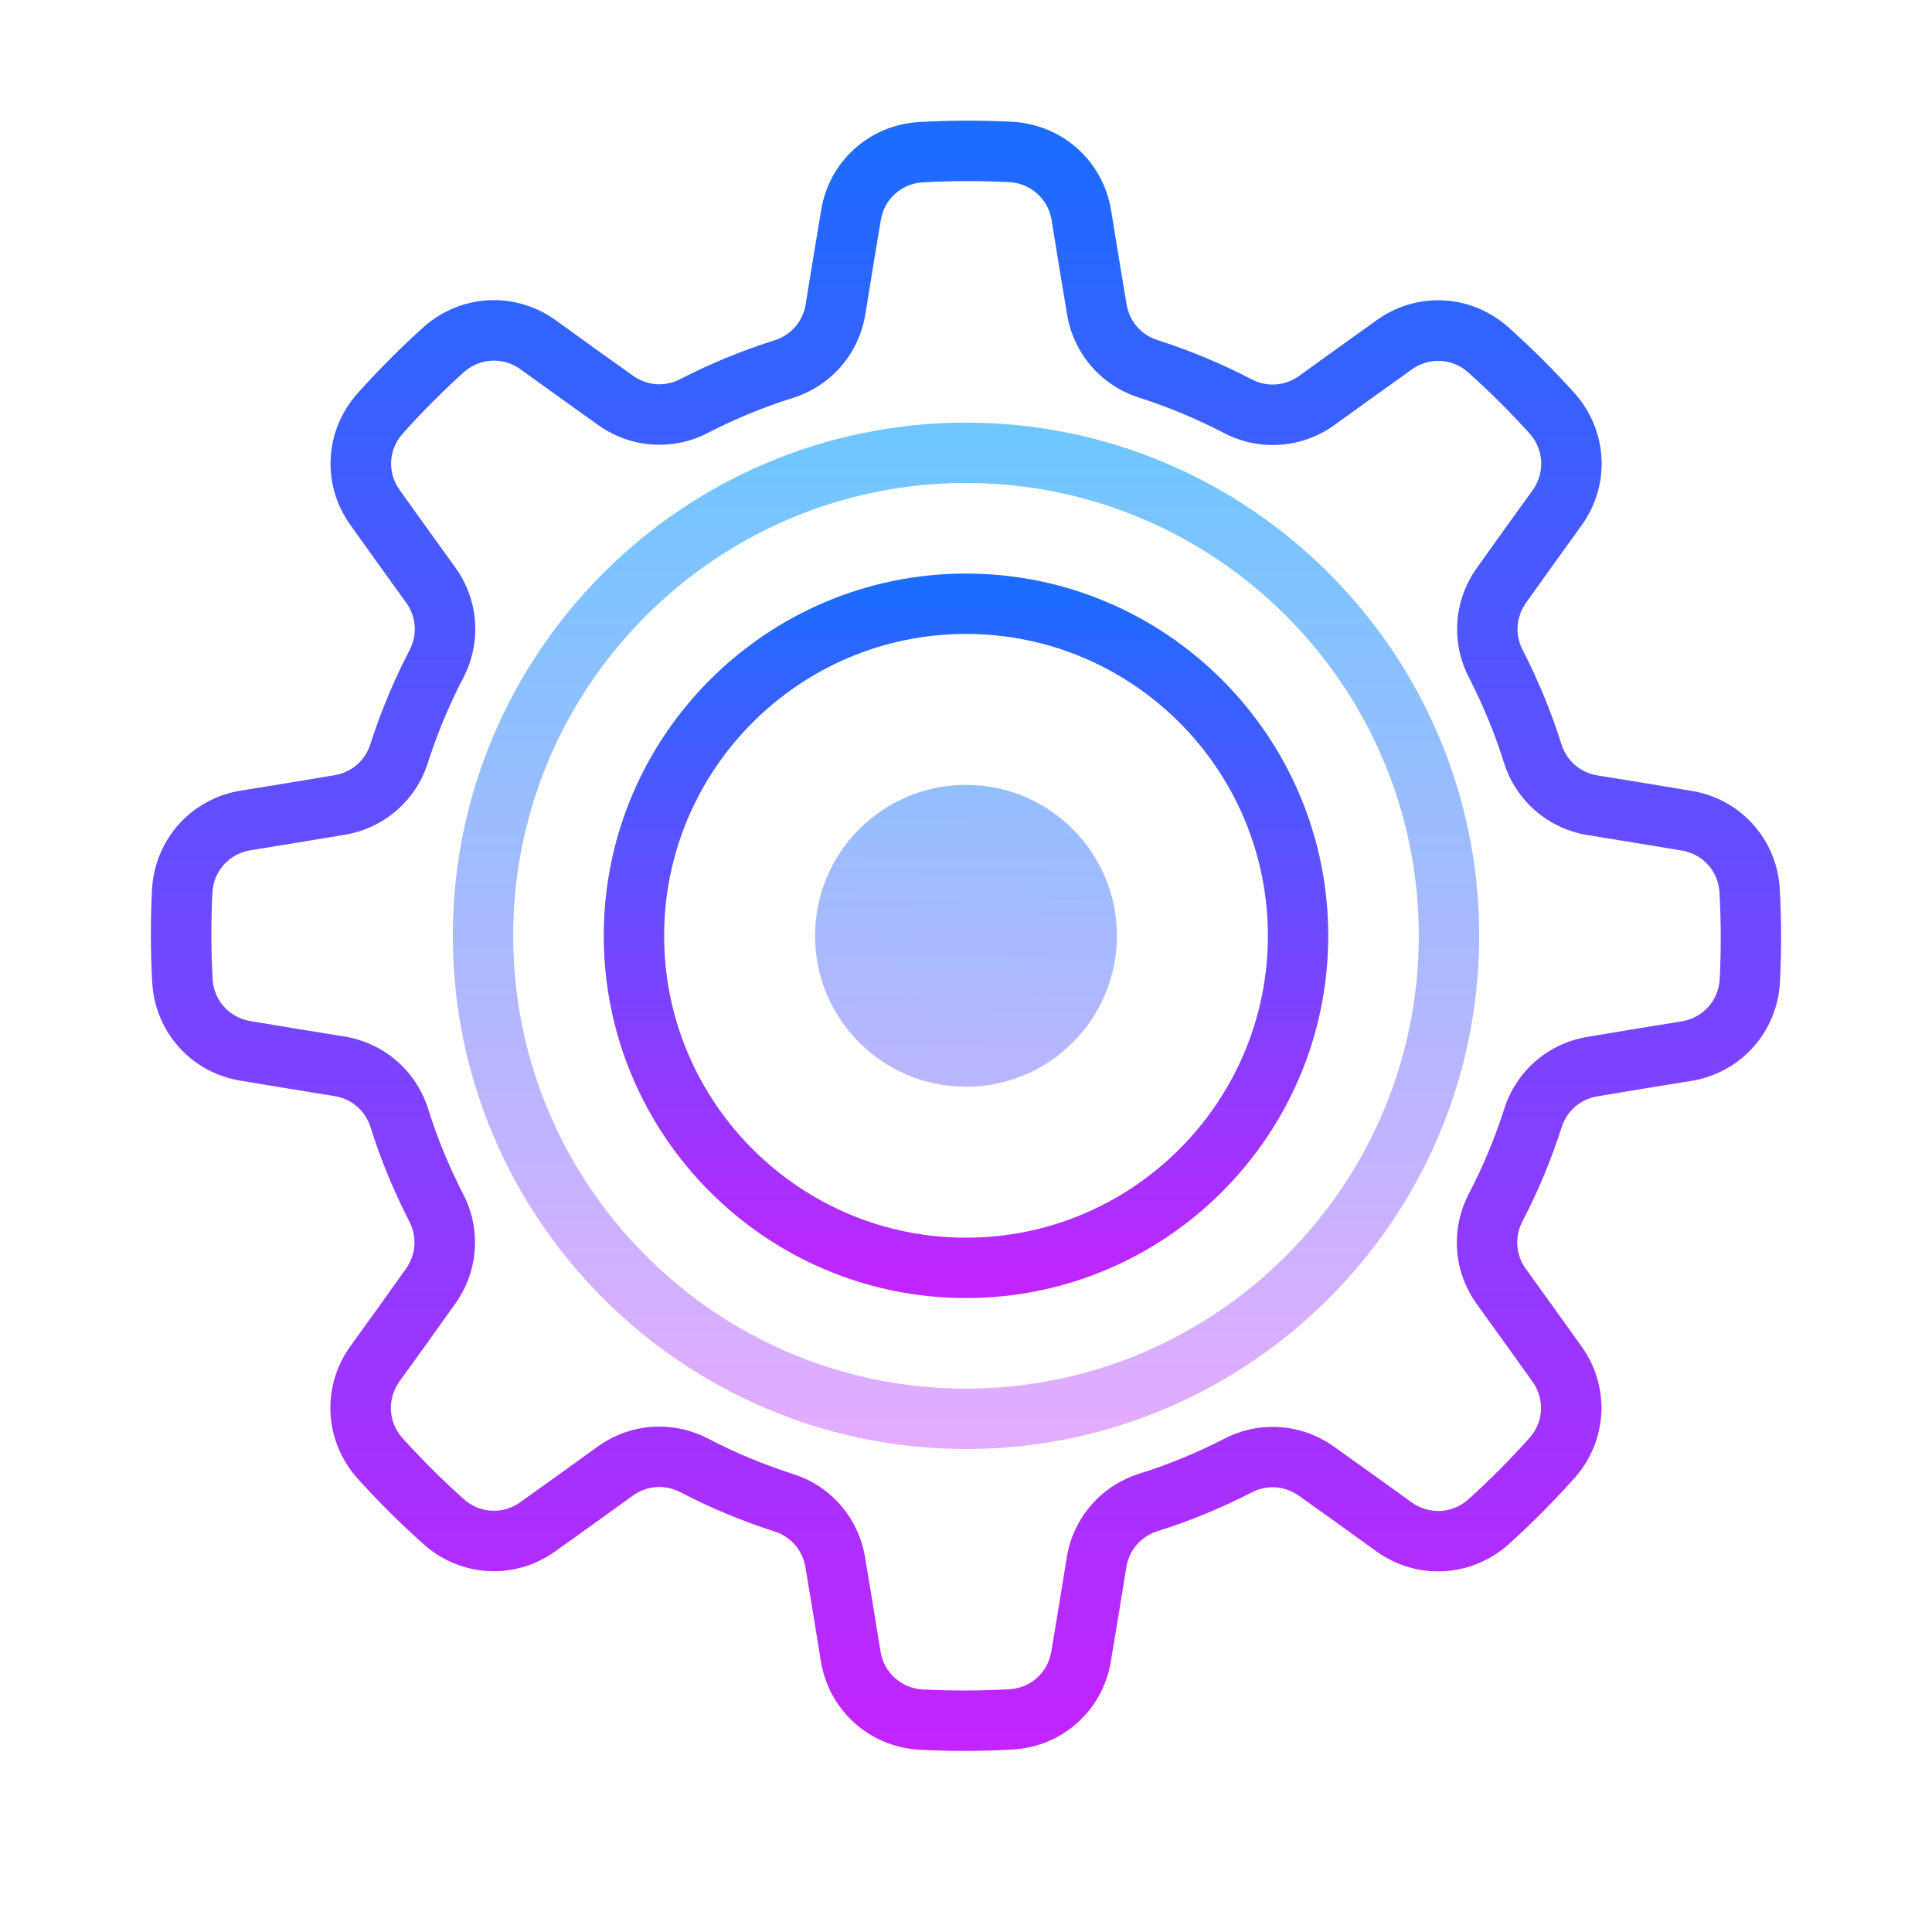
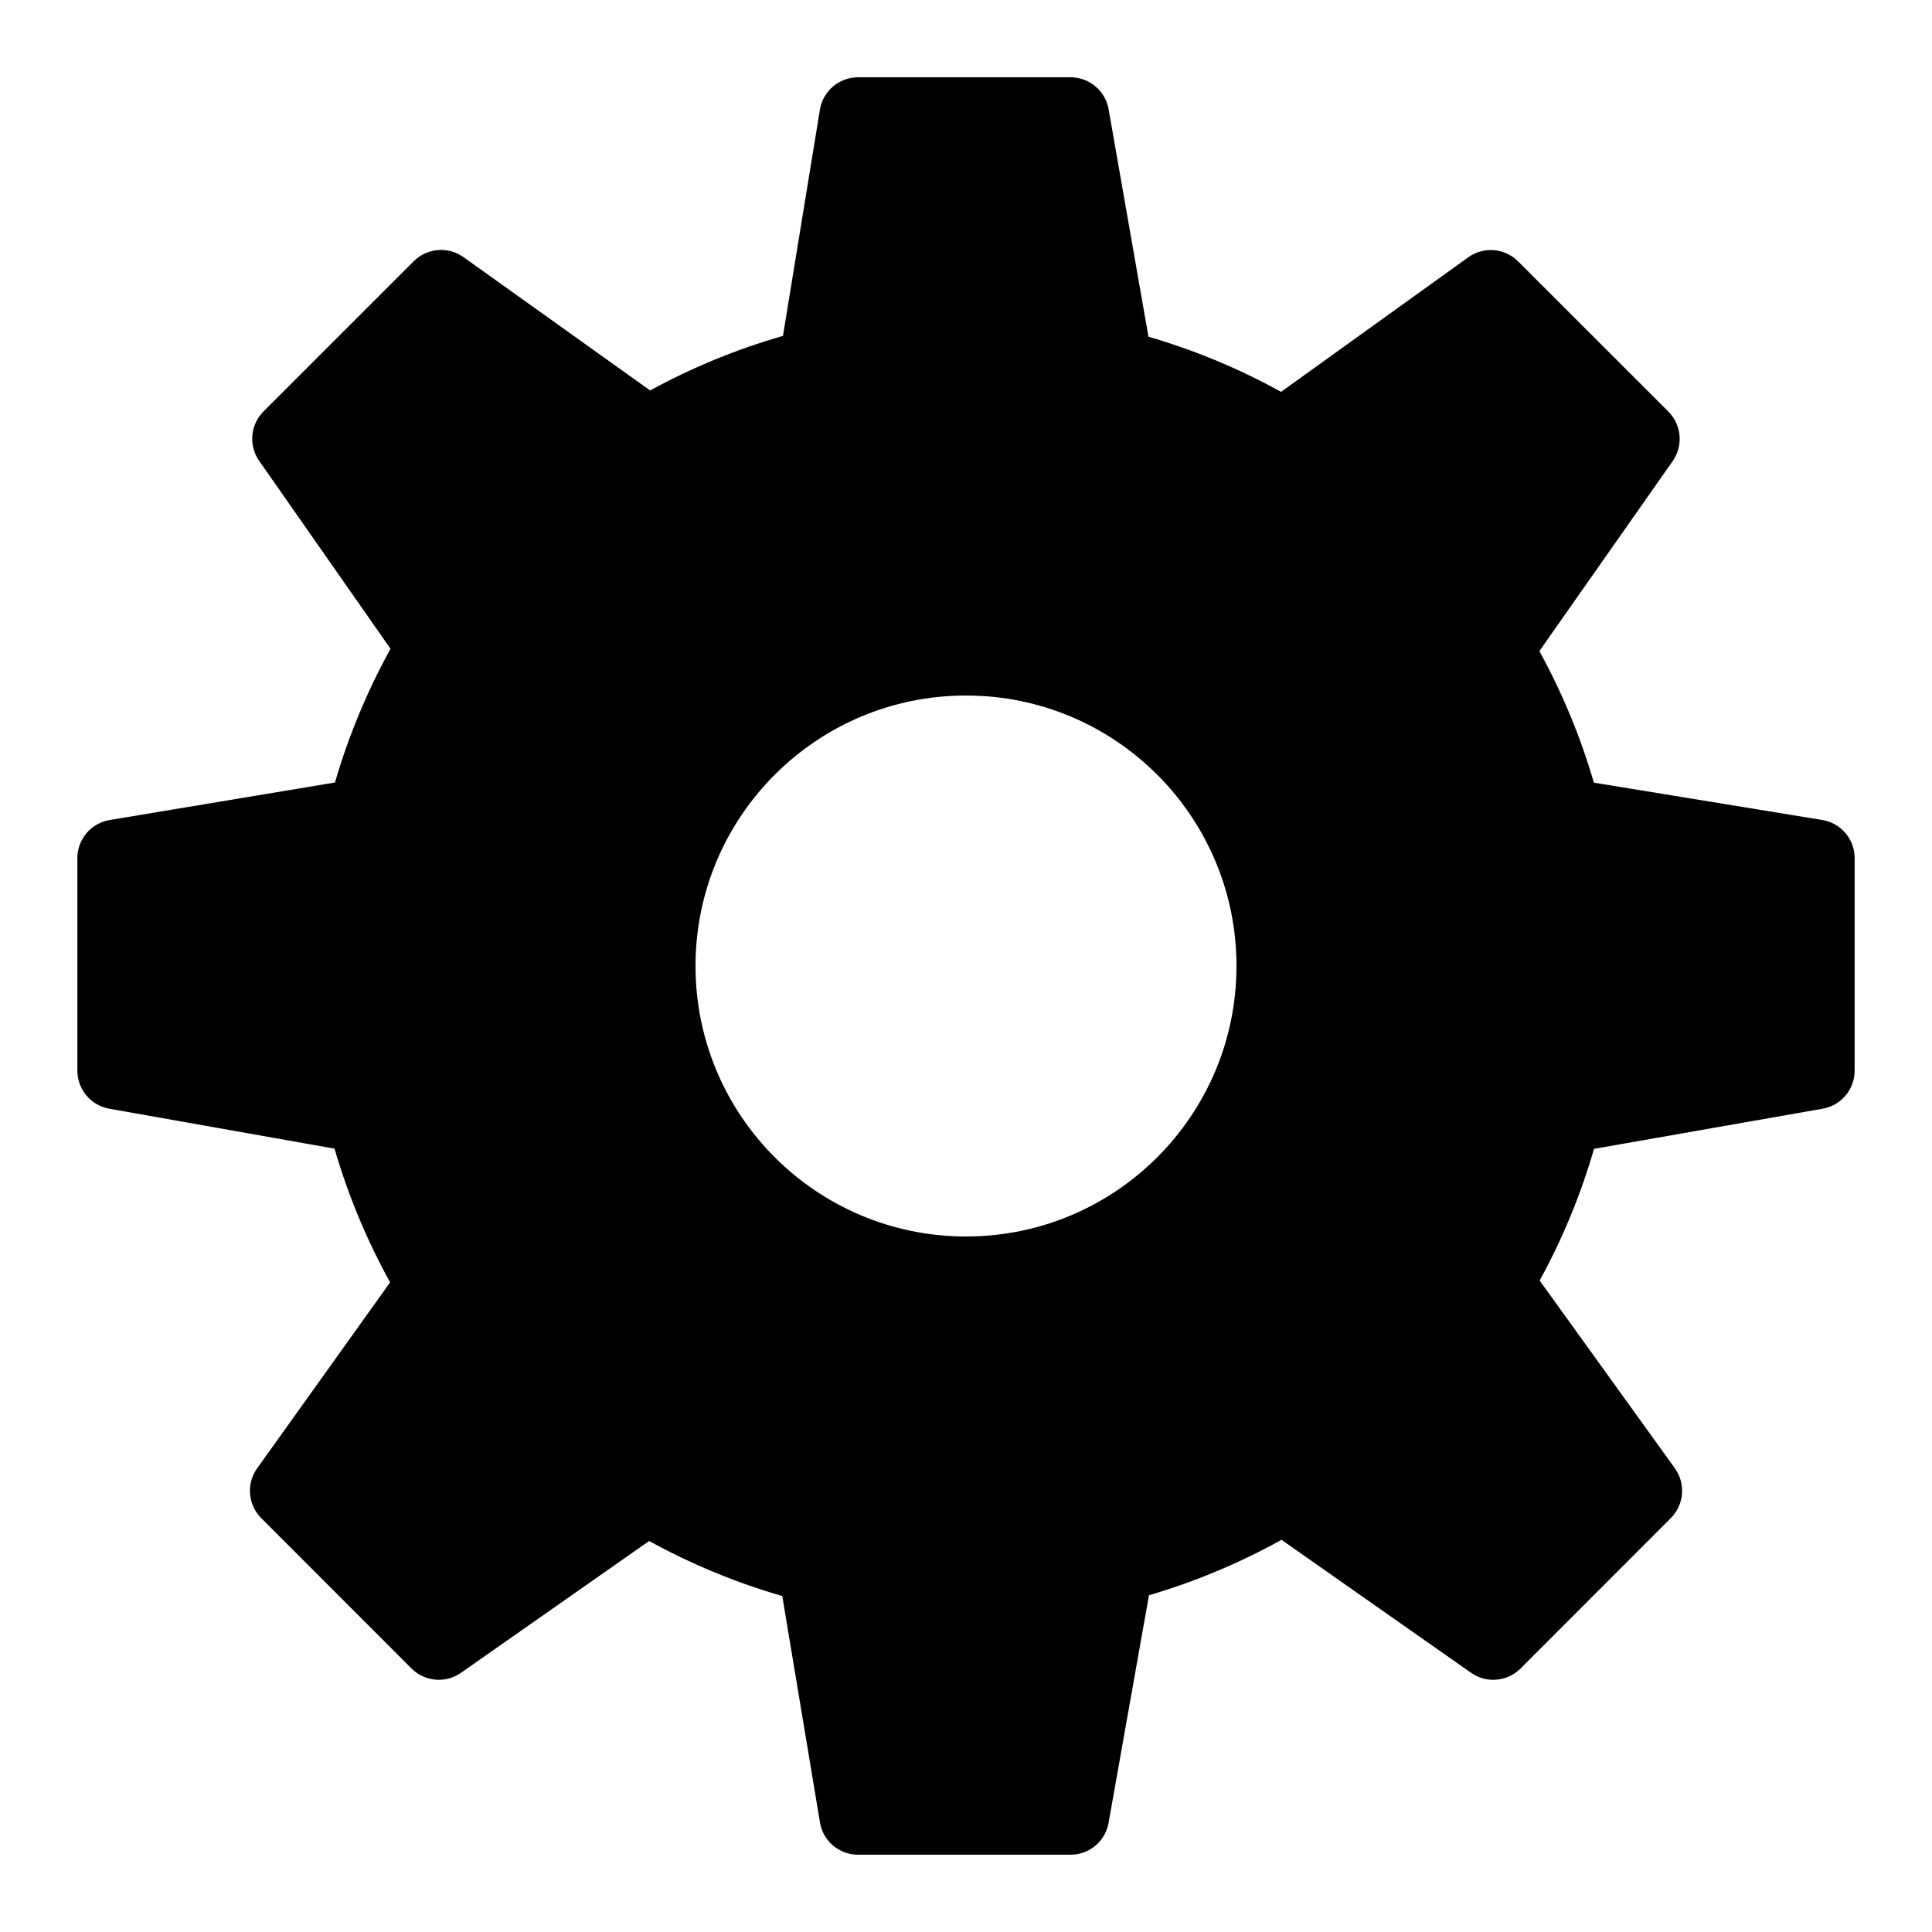
- <svg xmlns="http://www.w3.org/2000/svg" viewBox="0 0 64 64" width="64px" height="64px">
-   <linearGradient id="5daftODJb3u22konlfyrca" x1="32.337" x2="31.642" y1="16.5" y2="46.397" gradientUnits="userSpaceOnUse" spreadMethod="reflect">
-     <stop offset="0" stop-color="#6dc7ff" />
-     <stop offset="1" stop-color="#e6abff" />
-   </linearGradient>
-   <path fill="url(#5daftODJb3u22konlfyrca)" fill-rule="evenodd" d="M32 26A5 5 0 1 0 32 36A5 5 0 1 0 32 26Z" clip-rule="evenodd" />
-   <linearGradient id="5daftODJb3u22konlfyrcb" x1="32" x2="32" y1="3.75" y2="59.5" gradientUnits="userSpaceOnUse" spreadMethod="reflect">
-     <stop offset="0" stop-color="#1a6dff" />
-     <stop offset="1" stop-color="#c822ff" />
-   </linearGradient>
-   <path fill="url(#5daftODJb3u22konlfyrcb)" d="M31.943,58.001c-0.499,0-1.001-0.013-1.506-0.039c-1.654-0.106-2.982-1.313-3.245-2.936 c-0.159-0.984-0.351-2.171-0.51-3.101c-0.092-0.57-0.485-1.024-1.027-1.194c-1.09-0.351-2.137-0.788-3.118-1.3 c-0.507-0.265-1.109-0.222-1.572,0.113c-0.769,0.555-1.75,1.262-2.566,1.843c-1.324,0.955-3.113,0.869-4.345-0.213 c-0.764-0.68-1.512-1.423-2.226-2.214c-1.094-1.244-1.18-3.037-0.218-4.37c0.583-0.808,1.288-1.783,1.832-2.553 c0.338-0.468,0.381-1.067,0.118-1.571c-0.523-1.021-0.955-2.07-1.285-3.125c-0.171-0.545-0.628-0.94-1.192-1.031l-0.211-0.034 c-0.9-0.146-1.991-0.323-2.906-0.478c-1.612-0.26-2.816-1.586-2.921-3.222c-0.06-1.022-0.062-2.076-0.008-3.14 c0.106-1.654,1.313-2.982,2.936-3.245c0.984-0.159,2.171-0.351,3.101-0.51c0.57-0.092,1.024-0.485,1.194-1.027 c0.351-1.09,0.788-2.137,1.3-3.118c0.265-0.506,0.222-1.109-0.113-1.572c-0.555-0.769-1.262-1.75-1.843-2.566 c-0.956-1.324-0.87-3.113,0.213-4.345c0.68-0.764,1.423-1.512,2.214-2.226c1.244-1.094,3.036-1.181,4.37-0.218 c0.808,0.583,1.783,1.288,2.553,1.832c0.469,0.338,1.067,0.383,1.571,0.118c1.021-0.523,2.07-0.955,3.125-1.285 c0.545-0.171,0.94-0.628,1.031-1.192l0.034-0.211c0.146-0.9,0.323-1.991,0.478-2.906c0.26-1.612,1.586-2.816,3.222-2.921 c1.022-0.059,2.077-0.062,3.14-0.008c1.654,0.106,2.982,1.313,3.245,2.936c0,0,0,0,0,0c0.159,0.983,0.351,2.17,0.51,3.1 c0.092,0.57,0.485,1.024,1.027,1.194c1.09,0.351,2.137,0.788,3.118,1.3c0.506,0.265,1.11,0.222,1.572-0.113 c0.769-0.555,1.75-1.262,2.566-1.843c1.323-0.957,3.112-0.871,4.345,0.213c0.764,0.68,1.512,1.423,2.226,2.214 c1.094,1.244,1.18,3.037,0.218,4.37c-0.583,0.808-1.288,1.783-1.832,2.553c-0.338,0.468-0.381,1.067-0.118,1.571 c0.523,1.021,0.955,2.07,1.285,3.125c0.171,0.545,0.628,0.94,1.192,1.031l0.211,0.034c0.9,0.146,1.991,0.323,2.906,0.478 c1.612,0.26,2.816,1.586,2.921,3.222c0.06,1.022,0.062,2.076,0.008,3.14c-0.106,1.654-1.313,2.982-2.936,3.245 c-0.984,0.159-2.171,0.351-3.101,0.51c-0.57,0.092-1.024,0.485-1.194,1.027c-0.351,1.09-0.788,2.137-1.3,3.118 c-0.265,0.506-0.222,1.109,0.113,1.572c0.555,0.769,1.262,1.75,1.843,2.566c0.956,1.324,0.87,3.113-0.213,4.345 c-0.68,0.764-1.423,1.512-2.214,2.226c-1.245,1.093-3.036,1.18-4.37,0.218c-0.808-0.583-1.783-1.288-2.553-1.832 c-0.468-0.337-1.066-0.382-1.571-0.118c-1.021,0.523-2.07,0.955-3.125,1.285c-0.545,0.171-0.94,0.628-1.031,1.192l-0.034,0.211 c-0.146,0.9-0.323,1.991-0.478,2.906c-0.26,1.612-1.586,2.816-3.222,2.921C33.04,57.985,32.495,58.001,31.943,58.001z M21.84,47.258c0.554,0,1.11,0.133,1.625,0.401c0.88,0.46,1.821,0.853,2.797,1.167c1.262,0.396,2.182,1.458,2.395,2.771 c0.159,0.926,0.352,2.121,0.511,3.11c0.112,0.695,0.682,1.213,1.384,1.258c0.979,0.05,1.959,0.047,2.903-0.008 c0.693-0.044,1.26-0.559,1.372-1.251c0.155-0.917,0.331-2.004,0.476-2.899l0.034-0.211c0.213-1.315,1.135-2.381,2.408-2.78 c0.947-0.296,1.89-0.684,2.803-1.152c1.172-0.612,2.575-0.511,3.654,0.267c0.767,0.542,1.748,1.25,2.561,1.837 c0.572,0.411,1.34,0.375,1.868-0.09c0.727-0.657,1.419-1.352,2.047-2.058c0.459-0.522,0.496-1.287,0.085-1.854 c-0.582-0.818-1.286-1.795-1.839-2.56c-0.78-1.081-0.881-2.487-0.263-3.669c0.46-0.88,0.853-1.821,1.167-2.797 c0.396-1.262,1.458-2.182,2.771-2.395c0.926-0.159,2.121-0.352,3.11-0.511c0.695-0.112,1.213-0.682,1.258-1.384 c0.049-0.978,0.047-1.959-0.008-2.903c-0.044-0.693-0.559-1.26-1.251-1.372c-0.917-0.155-2.004-0.331-2.899-0.476l-0.211-0.034 c-1.315-0.213-2.381-1.135-2.78-2.408c-0.296-0.947-0.684-1.89-1.152-2.803c-0.613-1.172-0.512-2.575,0.267-3.654 c0.542-0.767,1.25-1.748,1.837-2.561c0.412-0.571,0.375-1.34-0.09-1.868c-0.657-0.727-1.352-1.419-2.058-2.047 c-0.521-0.458-1.286-0.496-1.854-0.085c-0.818,0.582-1.795,1.286-2.56,1.839c-1.082,0.779-2.488,0.88-3.669,0.263 c-0.88-0.46-1.821-0.853-2.797-1.167c-1.262-0.396-2.182-1.458-2.395-2.771c-0.159-0.926-0.352-2.121-0.511-3.11 c-0.112-0.695-0.682-1.213-1.384-1.258c-0.979-0.049-1.96-0.047-2.903,0.008c-0.693,0.044-1.26,0.559-1.372,1.251 c-0.155,0.917-0.331,2.004-0.476,2.899l-0.034,0.211c-0.213,1.315-1.135,2.381-2.408,2.78c-0.947,0.296-1.89,0.684-2.803,1.152 c-1.172,0.613-2.576,0.512-3.654-0.267c-0.767-0.542-1.748-1.25-2.561-1.837c-0.572-0.412-1.339-0.375-1.868,0.09 c-0.727,0.657-1.419,1.352-2.047,2.058c-0.459,0.522-0.496,1.287-0.085,1.854c0.582,0.818,1.286,1.795,1.839,2.56 c0.78,1.081,0.881,2.487,0.263,3.669c-0.46,0.88-0.853,1.821-1.167,2.797c-0.396,1.262-1.458,2.182-2.771,2.395 c-0.926,0.159-2.121,0.352-3.11,0.511c-0.695,0.112-1.213,0.682-1.258,1.384c-0.049,0.978-0.047,1.959,0.008,2.903 c0.044,0.693,0.559,1.26,1.251,1.372c0.917,0.155,2.004,0.331,2.899,0.476l0.211,0.034c1.315,0.213,2.381,1.135,2.78,2.408 c0.296,0.947,0.684,1.89,1.152,2.803c0.613,1.172,0.512,2.575-0.267,3.654c-0.542,0.767-1.25,1.748-1.837,2.561 c-0.412,0.571-0.375,1.34,0.09,1.868c0.657,0.727,1.352,1.419,2.058,2.047c0.522,0.458,1.287,0.497,1.854,0.085 c0.818-0.582,1.795-1.286,2.56-1.839C20.406,47.481,21.121,47.258,21.84,47.258z" />
-   <linearGradient id="5daftODJb3u22konlfyrcc" x1="32" x2="32" y1="13.917" y2="48.258" gradientUnits="userSpaceOnUse" spreadMethod="reflect">
-     <stop offset="0" stop-color="#6dc7ff" />
-     <stop offset="1" stop-color="#e6abff" />
-   </linearGradient>
-   <path fill="url(#5daftODJb3u22konlfyrcc)" d="M32,48c-9.374,0-17-7.626-17-17s7.626-17,17-17s17,7.626,17,17S41.374,48,32,48z M32,16 c-8.271,0-15,6.729-15,15s6.729,15,15,15s15-6.729,15-15S40.271,16,32,16z" />
-   <g>
-     <linearGradient id="5daftODJb3u22konlfyrcd" x1="32" x2="32" y1="19.167" y2="43.62" gradientUnits="userSpaceOnUse" spreadMethod="reflect">
-       <stop offset="0" stop-color="#1a6dff" />
-       <stop offset="1" stop-color="#c822ff" />
-     </linearGradient>
-     <path fill="url(#5daftODJb3u22konlfyrcd)" d="M32,43c-6.617,0-12-5.383-12-12s5.383-12,12-12s12,5.383,12,12S38.617,43,32,43z M32,21 c-5.514,0-10,4.486-10,10s4.486,10,10,10s10-4.486,10-10S37.514,21,32,21z" />
-   </g>
+ <svg xmlns="http://www.w3.org/2000/svg" fill="#000000" viewBox="0 0 50 50" width="50px" height="50px">
+   <path d="M47.16,21.221l-5.91-0.966c-0.346-1.186-0.819-2.326-1.411-3.405l3.45-4.917c0.279-0.397,0.231-0.938-0.112-1.282 l-3.889-3.887c-0.347-0.346-0.893-0.391-1.291-0.104l-4.843,3.481c-1.089-0.602-2.239-1.08-3.432-1.427l-1.031-5.886 C28.607,2.35,28.192,2,27.706,2h-5.5c-0.49,0-0.908,0.355-0.987,0.839l-0.956,5.854c-1.2,0.345-2.352,0.818-3.437,1.412l-4.83-3.45 c-0.399-0.285-0.942-0.239-1.289,0.106L6.82,10.648c-0.343,0.343-0.391,0.883-0.112,1.28l3.399,4.863 c-0.605,1.095-1.087,2.254-1.438,3.46l-5.831,0.971c-0.482,0.08-0.836,0.498-0.836,0.986v5.5c0,0.485,0.348,0.9,0.825,0.985 l5.831,1.034c0.349,1.203,0.831,2.362,1.438,3.46l-3.441,4.813c-0.284,0.397-0.239,0.942,0.106,1.289l3.888,3.891 c0.343,0.343,0.884,0.391,1.281,0.112l4.87-3.411c1.093,0.601,2.248,1.078,3.445,1.424l0.976,5.861C21.3,47.647,21.717,48,22.206,48 h5.5c0.485,0,0.9-0.348,0.984-0.825l1.045-5.89c1.199-0.353,2.348-0.833,3.43-1.435l4.905,3.441 c0.398,0.281,0.938,0.232,1.282-0.111l3.888-3.891c0.346-0.347,0.391-0.894,0.104-1.292l-3.498-4.857 c0.593-1.08,1.064-2.222,1.407-3.408l5.918-1.039c0.479-0.084,0.827-0.5,0.827-0.985v-5.5C47.999,21.718,47.644,21.3,47.16,21.221z M25,32c-3.866,0-7-3.134-7-7c0-3.866,3.134-7,7-7s7,3.134,7,7C32,28.866,28.866,32,25,32z" />
</svg>
